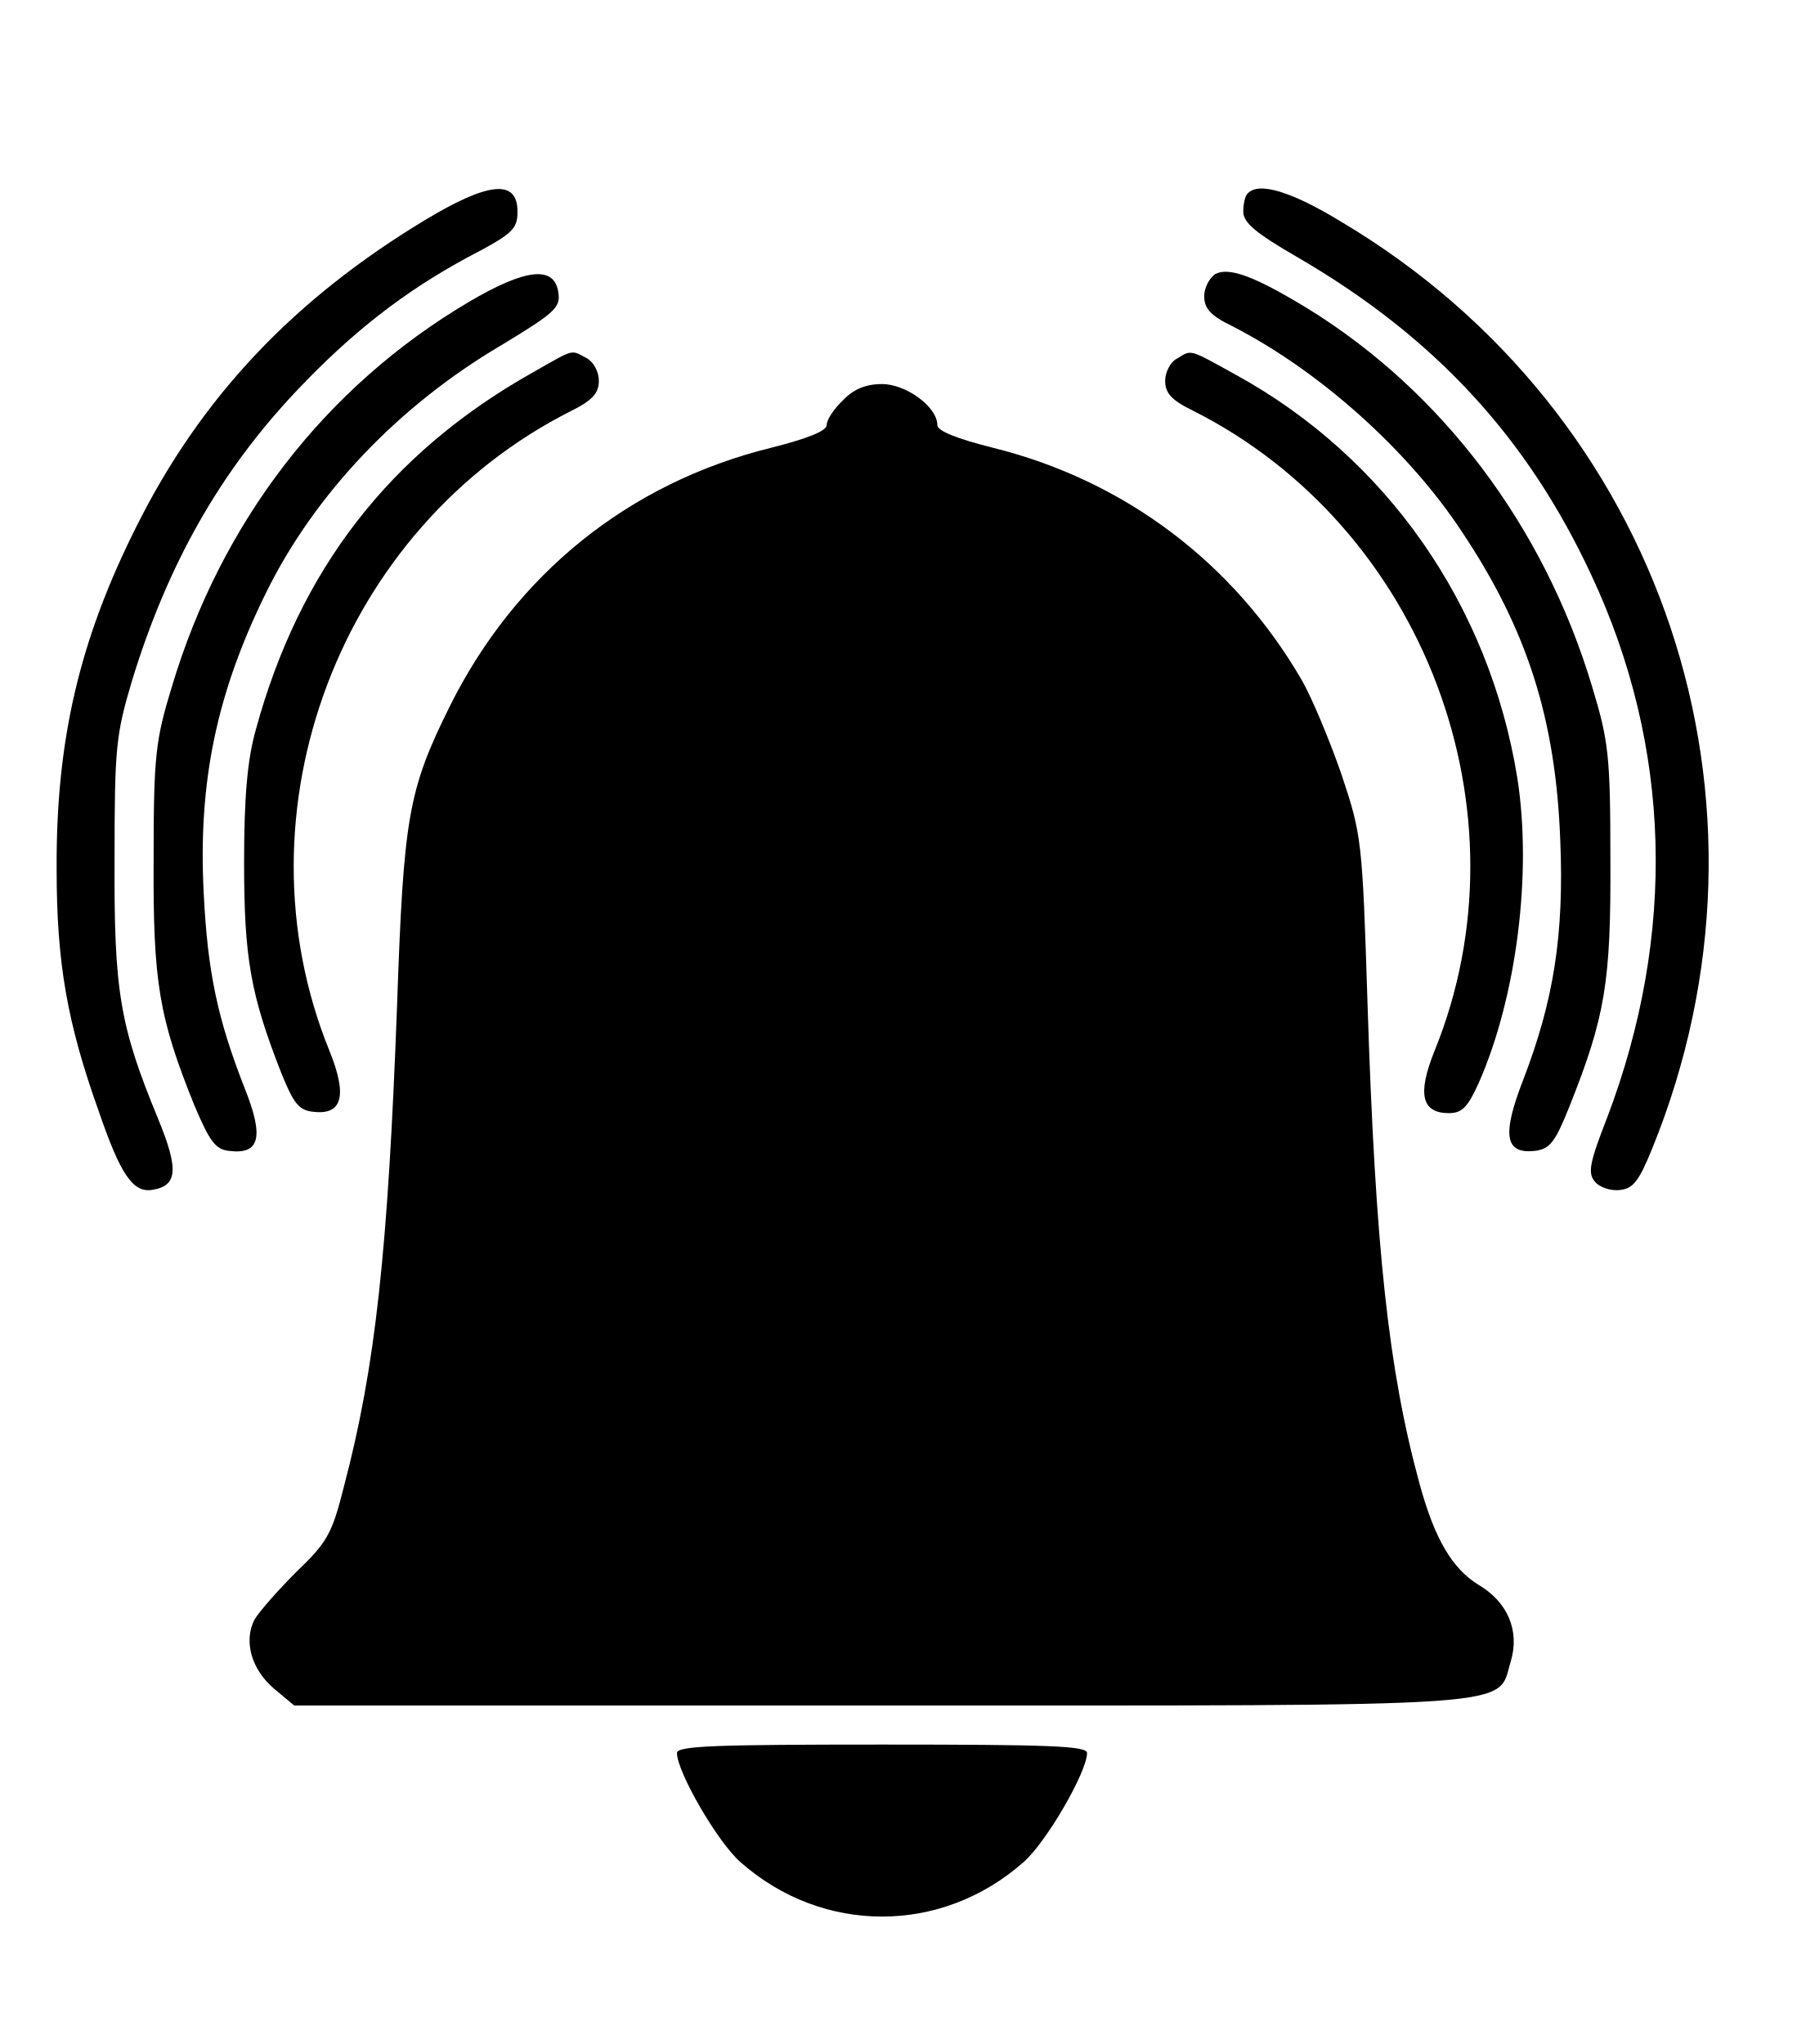
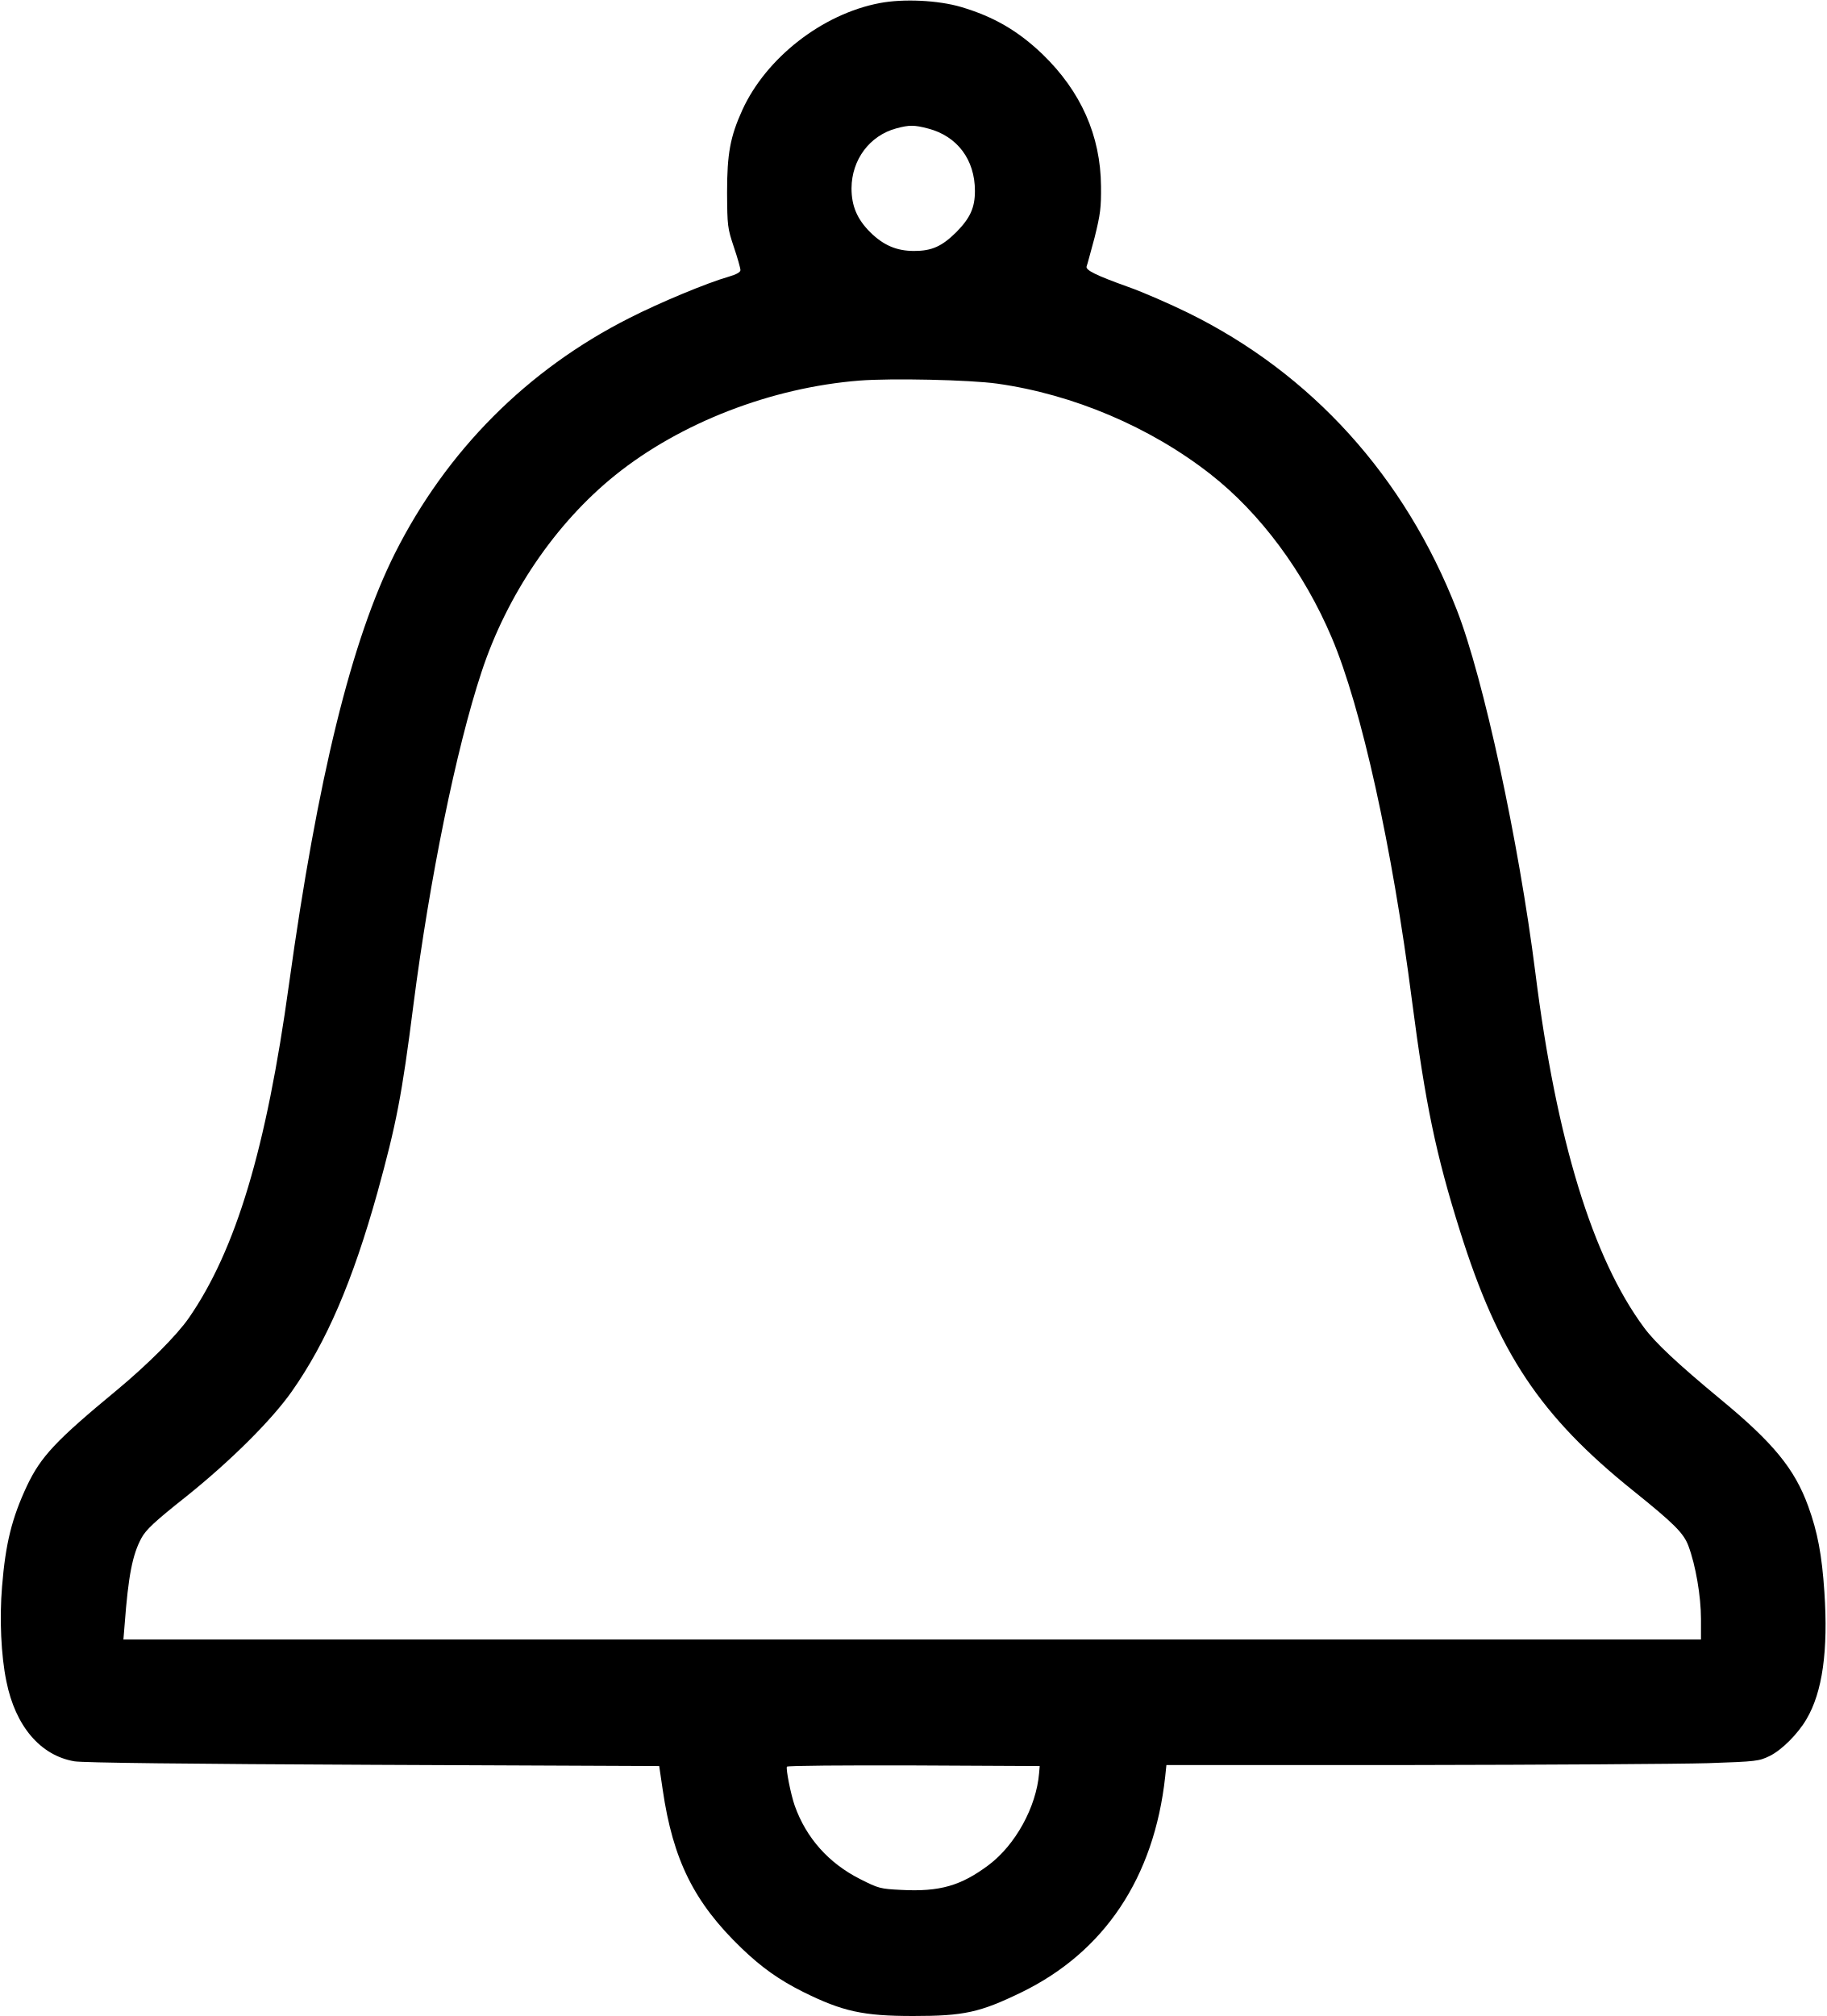
- <svg xmlns="http://www.w3.org/2000/svg" version="1.0" width="276pt" height="314pt" viewBox="0 0 276 314" preserveAspectRatio="xMidYMid meet">
-   <g transform="translate(0,314) scale(0.1,-0.1)" fill="#000000" stroke="none">
-     <path d="M653 2802 c-202 -122 -344 -272 -443 -470 -88 -175 -124 -329 -123 -527 0 -144 16 -236 65 -373 33 -96 52 -124 81 -120 40 6 42 31 10 109 -59 143 -68 196 -67 399 0 172 2 191 27 275 55 179 135 320 252 444 86 91 166 153 264 206 69 36 76 43 76 70 0 50 -44 46 -142 -13z" />
-     <path d="M1917 2843 c-4 -3 -7 -16 -7 -28 0 -17 19 -33 83 -70 210 -122 353 -276 452 -489 123 -263 131 -551 24 -833 -27 -69 -30 -85 -19 -98 7 -9 25 -15 39 -13 20 2 29 14 49 63 217 533 17 1130 -477 1424 -77 47 -127 62 -144 44z" />
-     <path d="M1867 2719 c-9 -6 -17 -21 -17 -34 0 -19 10 -30 43 -46 133 -68 270 -190 353 -316 100 -150 144 -287 151 -474 6 -145 -10 -246 -57 -368 -33 -85 -28 -114 18 -109 23 3 31 13 53 68 55 138 64 191 63 380 0 161 -3 182 -28 265 -74 247 -231 454 -437 581 -82 50 -121 64 -142 53z" />
-     <path d="M720 2676 c-220 -130 -380 -337 -456 -591 -25 -82 -28 -105 -28 -265 -1 -189 8 -243 63 -379 23 -54 32 -67 53 -69 47 -6 54 21 24 96 -42 107 -57 179 -63 299 -9 172 20 309 96 463 75 152 204 287 360 379 81 49 92 58 89 80 -5 44 -50 39 -138 -13z" />
-     <path d="M817 2567 c-218 -123 -357 -302 -424 -548 -13 -46 -18 -103 -18 -204 0 -147 10 -203 57 -323 19 -47 27 -58 50 -60 44 -5 52 25 24 94 -149 367 16 804 372 983 32 16 42 27 42 46 0 14 -8 29 -19 35 -25 13 -17 15 -84 -23z" />
-     <path d="M1808 2589 c-10 -5 -18 -21 -18 -34 0 -19 10 -30 43 -46 355 -179 520 -616 371 -983 -27 -67 -20 -96 22 -96 20 0 29 9 46 47 58 132 82 322 59 468 -43 266 -201 492 -432 619 -74 41 -68 39 -91 25z" />
-     <path d="M1295 2525 c-14 -13 -25 -30 -25 -38 0 -9 -30 -21 -86 -35 -218 -54 -392 -194 -493 -397 -64 -129 -71 -170 -81 -460 -14 -376 -33 -555 -82 -740 -18 -72 -26 -85 -73 -130 -28 -28 -57 -61 -64 -73 -17 -33 -5 -77 31 -107 l30 -25 899 0 c1005 0 948 -4 970 68 14 47 -5 91 -49 117 -41 25 -68 71 -91 155 -48 175 -68 363 -80 735 -8 255 -9 262 -40 355 -18 52 -45 117 -61 145 -105 181 -273 307 -474 357 -56 14 -86 26 -86 35 0 28 -48 63 -85 63 -25 0 -44 -8 -60 -25z" />
-     <path d="M1040 447 c0 -29 63 -138 98 -168 126 -111 308 -111 434 0 35 30 98 139 98 168 0 11 -58 13 -315 13 -257 0 -315 -2 -315 -13z" />
+ <svg xmlns="http://www.w3.org/2000/svg" version="1.0" width="888pt" height="980pt" viewBox="0 0 888 980" preserveAspectRatio="xMidYMid meet">
+   <g transform="translate(0,980) scale(0.1,-0.1)" fill="#000000" stroke="none">
+     <path d="M4277 9785 c-279 -53 -552 -266 -668 -520 -59 -130 -74 -213 -74 -400 1 -164 2 -173 33 -266 18 -53 32 -103 32 -112 0 -10 -19 -21 -57 -32 -105 -30 -336 -126 -483 -201 -497 -251 -889 -645 -1140 -1144 -211 -421 -376 -1092 -515 -2095 -110 -798 -258 -1291 -487 -1622 -59 -85 -199 -225 -348 -349 -299 -247 -371 -324 -439 -467 -73 -156 -104 -279 -121 -489 -13 -156 -5 -335 21 -461 44 -219 166 -361 331 -389 41 -7 555 -13 1453 -17 l1390 -6 17 -115 c50 -342 153 -549 384 -771 98 -94 183 -154 299 -212 192 -95 291 -117 535 -117 247 0 324 17 526 115 403 196 645 557 699 1048 l6 57 1192 0 c656 1 1303 5 1440 9 239 8 249 10 301 35 59 29 137 107 179 179 78 132 106 334 87 618 -12 180 -33 292 -79 418 -66 181 -169 307 -426 519 -210 174 -318 275 -373 350 -249 337 -425 911 -527 1722 -81 640 -252 1432 -382 1765 -253 649 -707 1150 -1308 1445 -88 43 -218 100 -289 125 -159 57 -209 82 -203 100 3 7 20 71 39 141 28 113 32 144 31 249 -2 246 -98 461 -284 641 -120 115 -238 183 -396 230 -112 33 -281 41 -396 19z m236 -610 c141 -37 227 -151 227 -303 0 -82 -23 -132 -91 -201 -70 -69 -119 -91 -205 -91 -85 0 -149 28 -213 91 -64 64 -91 128 -91 214 1 139 88 256 218 291 63 17 87 17 155 -1z m336 -1240 c368 -52 742 -210 1036 -440 242 -189 455 -476 590 -795 144 -339 294 -1018 390 -1765 65 -499 116 -747 234 -1121 186 -592 390 -898 842 -1261 199 -160 245 -206 268 -268 35 -93 61 -245 61 -354 l0 -101 -3835 0 -3835 0 6 73 c18 238 38 340 82 421 22 40 63 79 217 201 216 173 415 371 513 510 169 240 296 535 417 968 92 334 119 471 175 912 79 613 208 1246 331 1618 123 374 359 723 650 957 317 255 759 426 1188 460 153 12 536 4 670 -15z m203 -6755 c-14 -165 -115 -348 -245 -446 -135 -101 -238 -131 -426 -121 -101 5 -109 7 -200 53 -152 77 -261 199 -317 356 -19 54 -44 180 -38 190 3 5 281 7 617 6 l612 -3 -3 -35z" />
  </g>
</svg>
